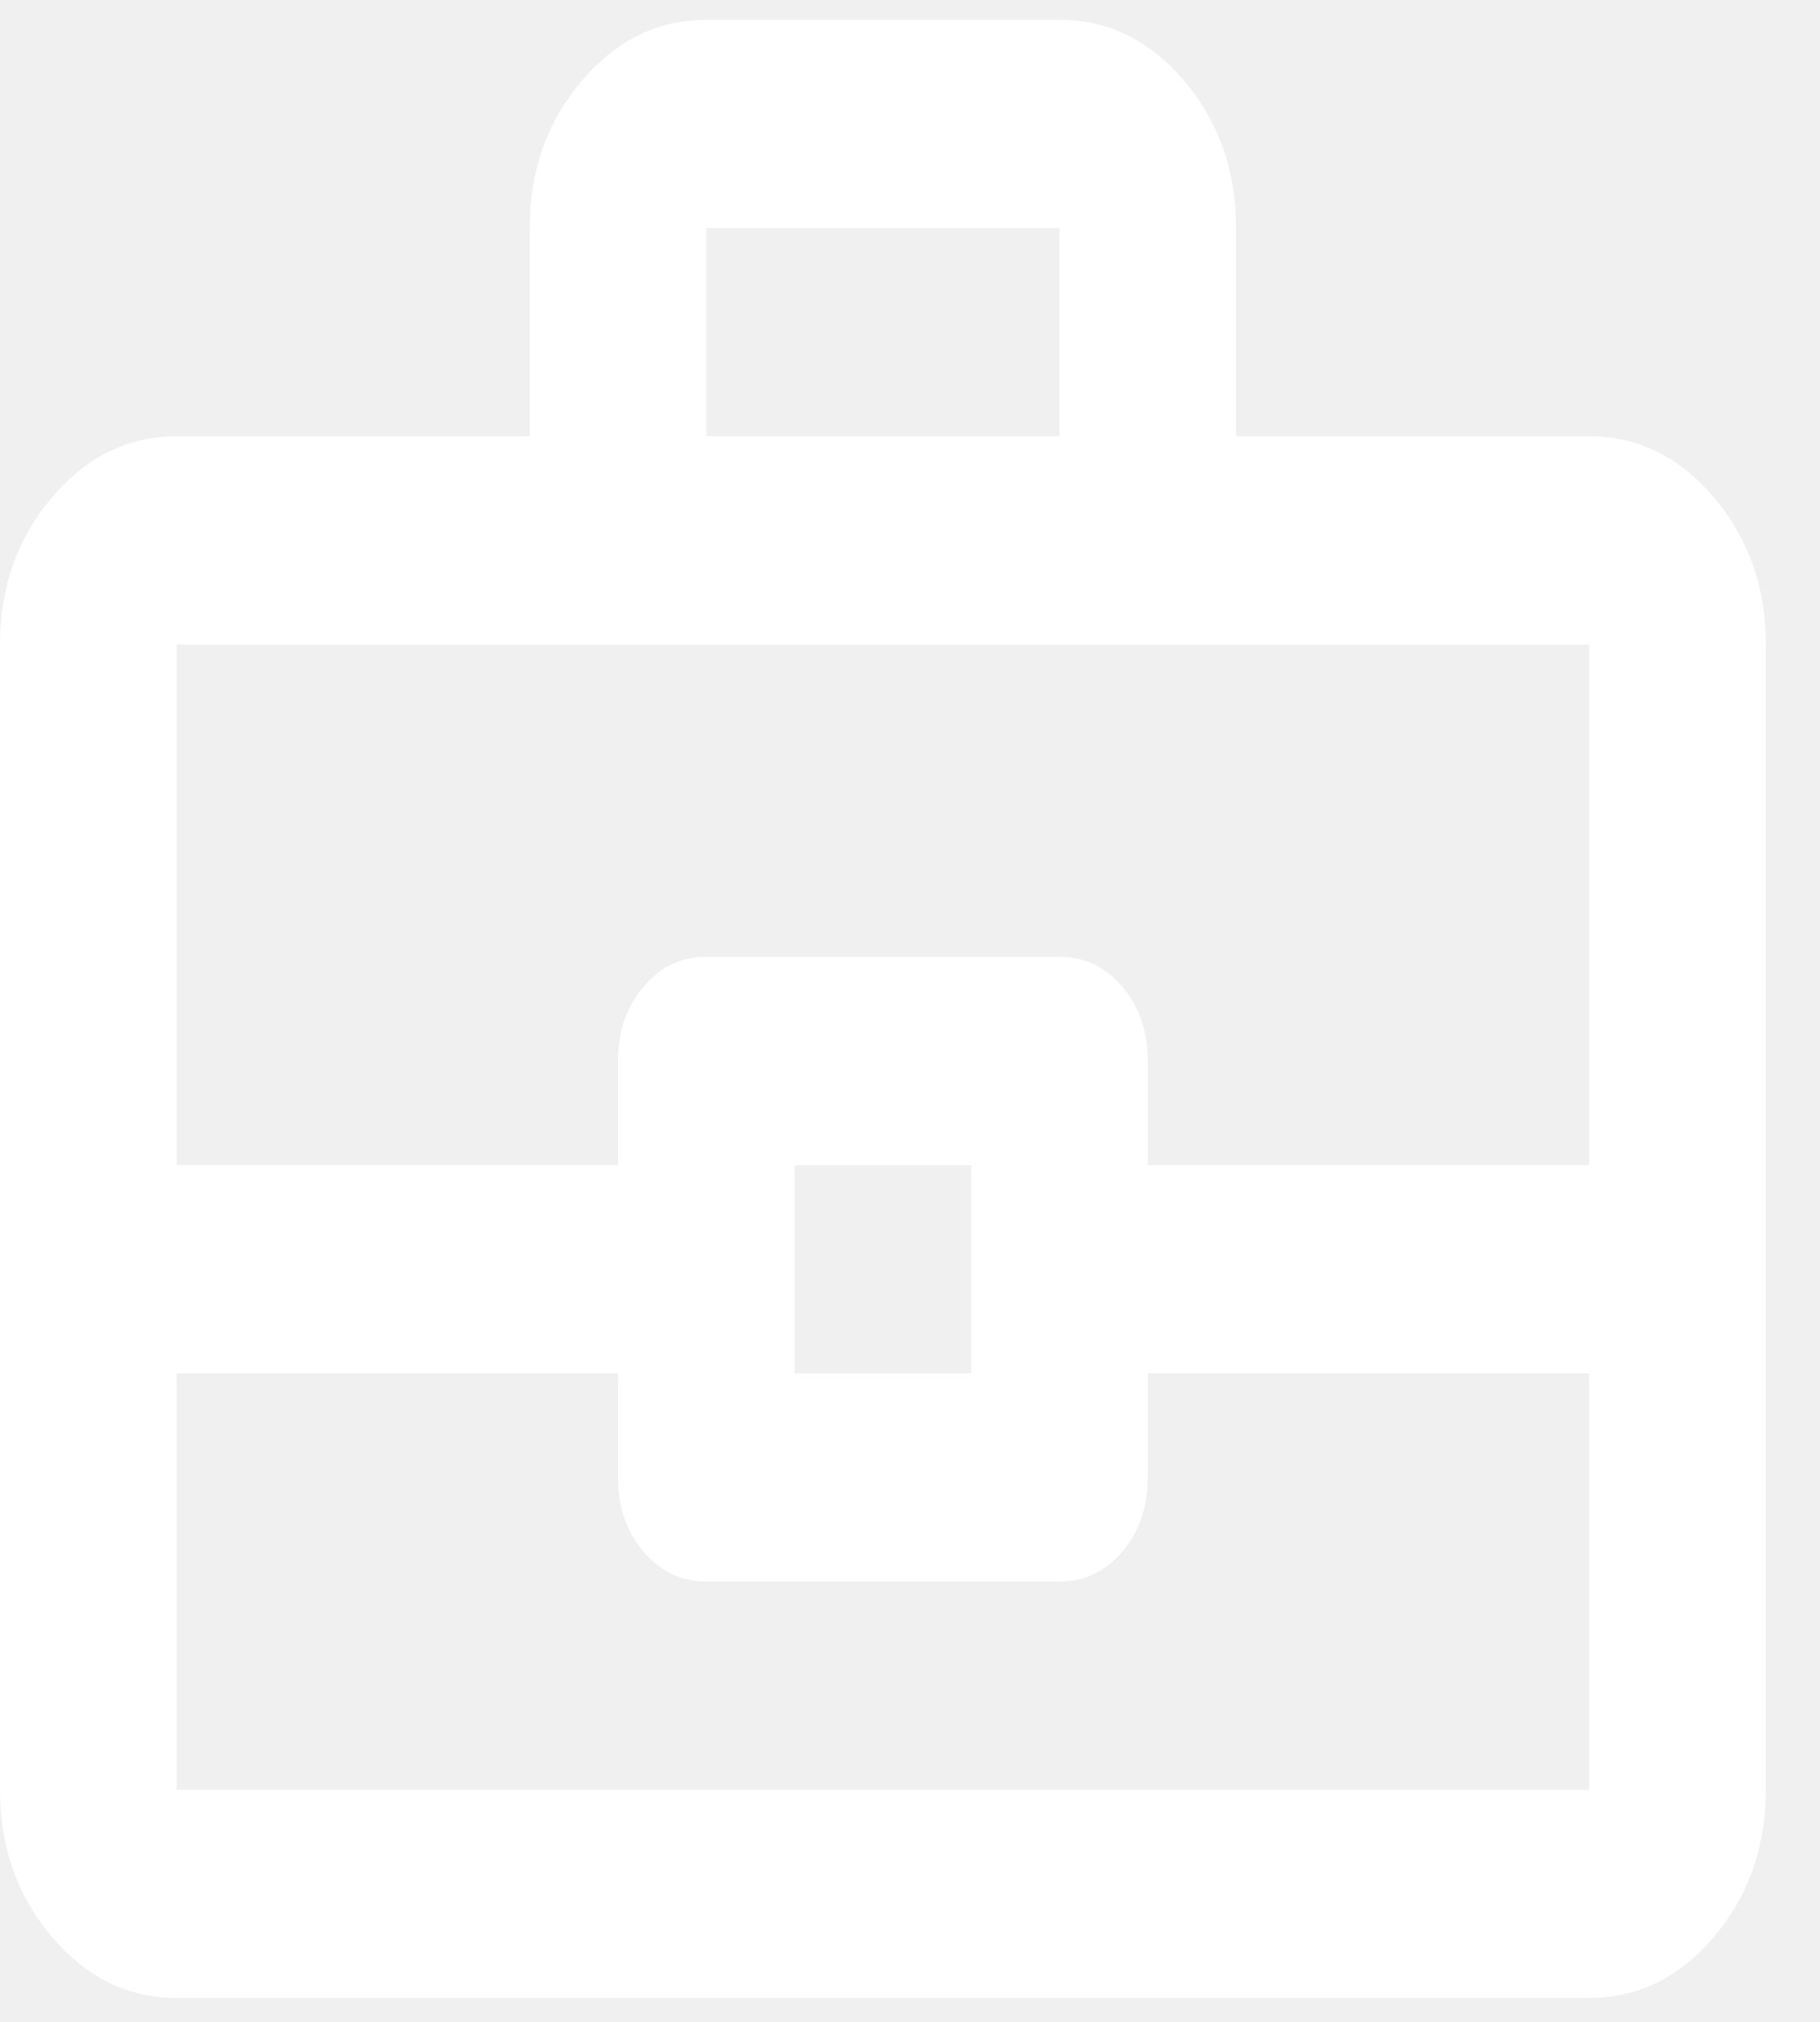
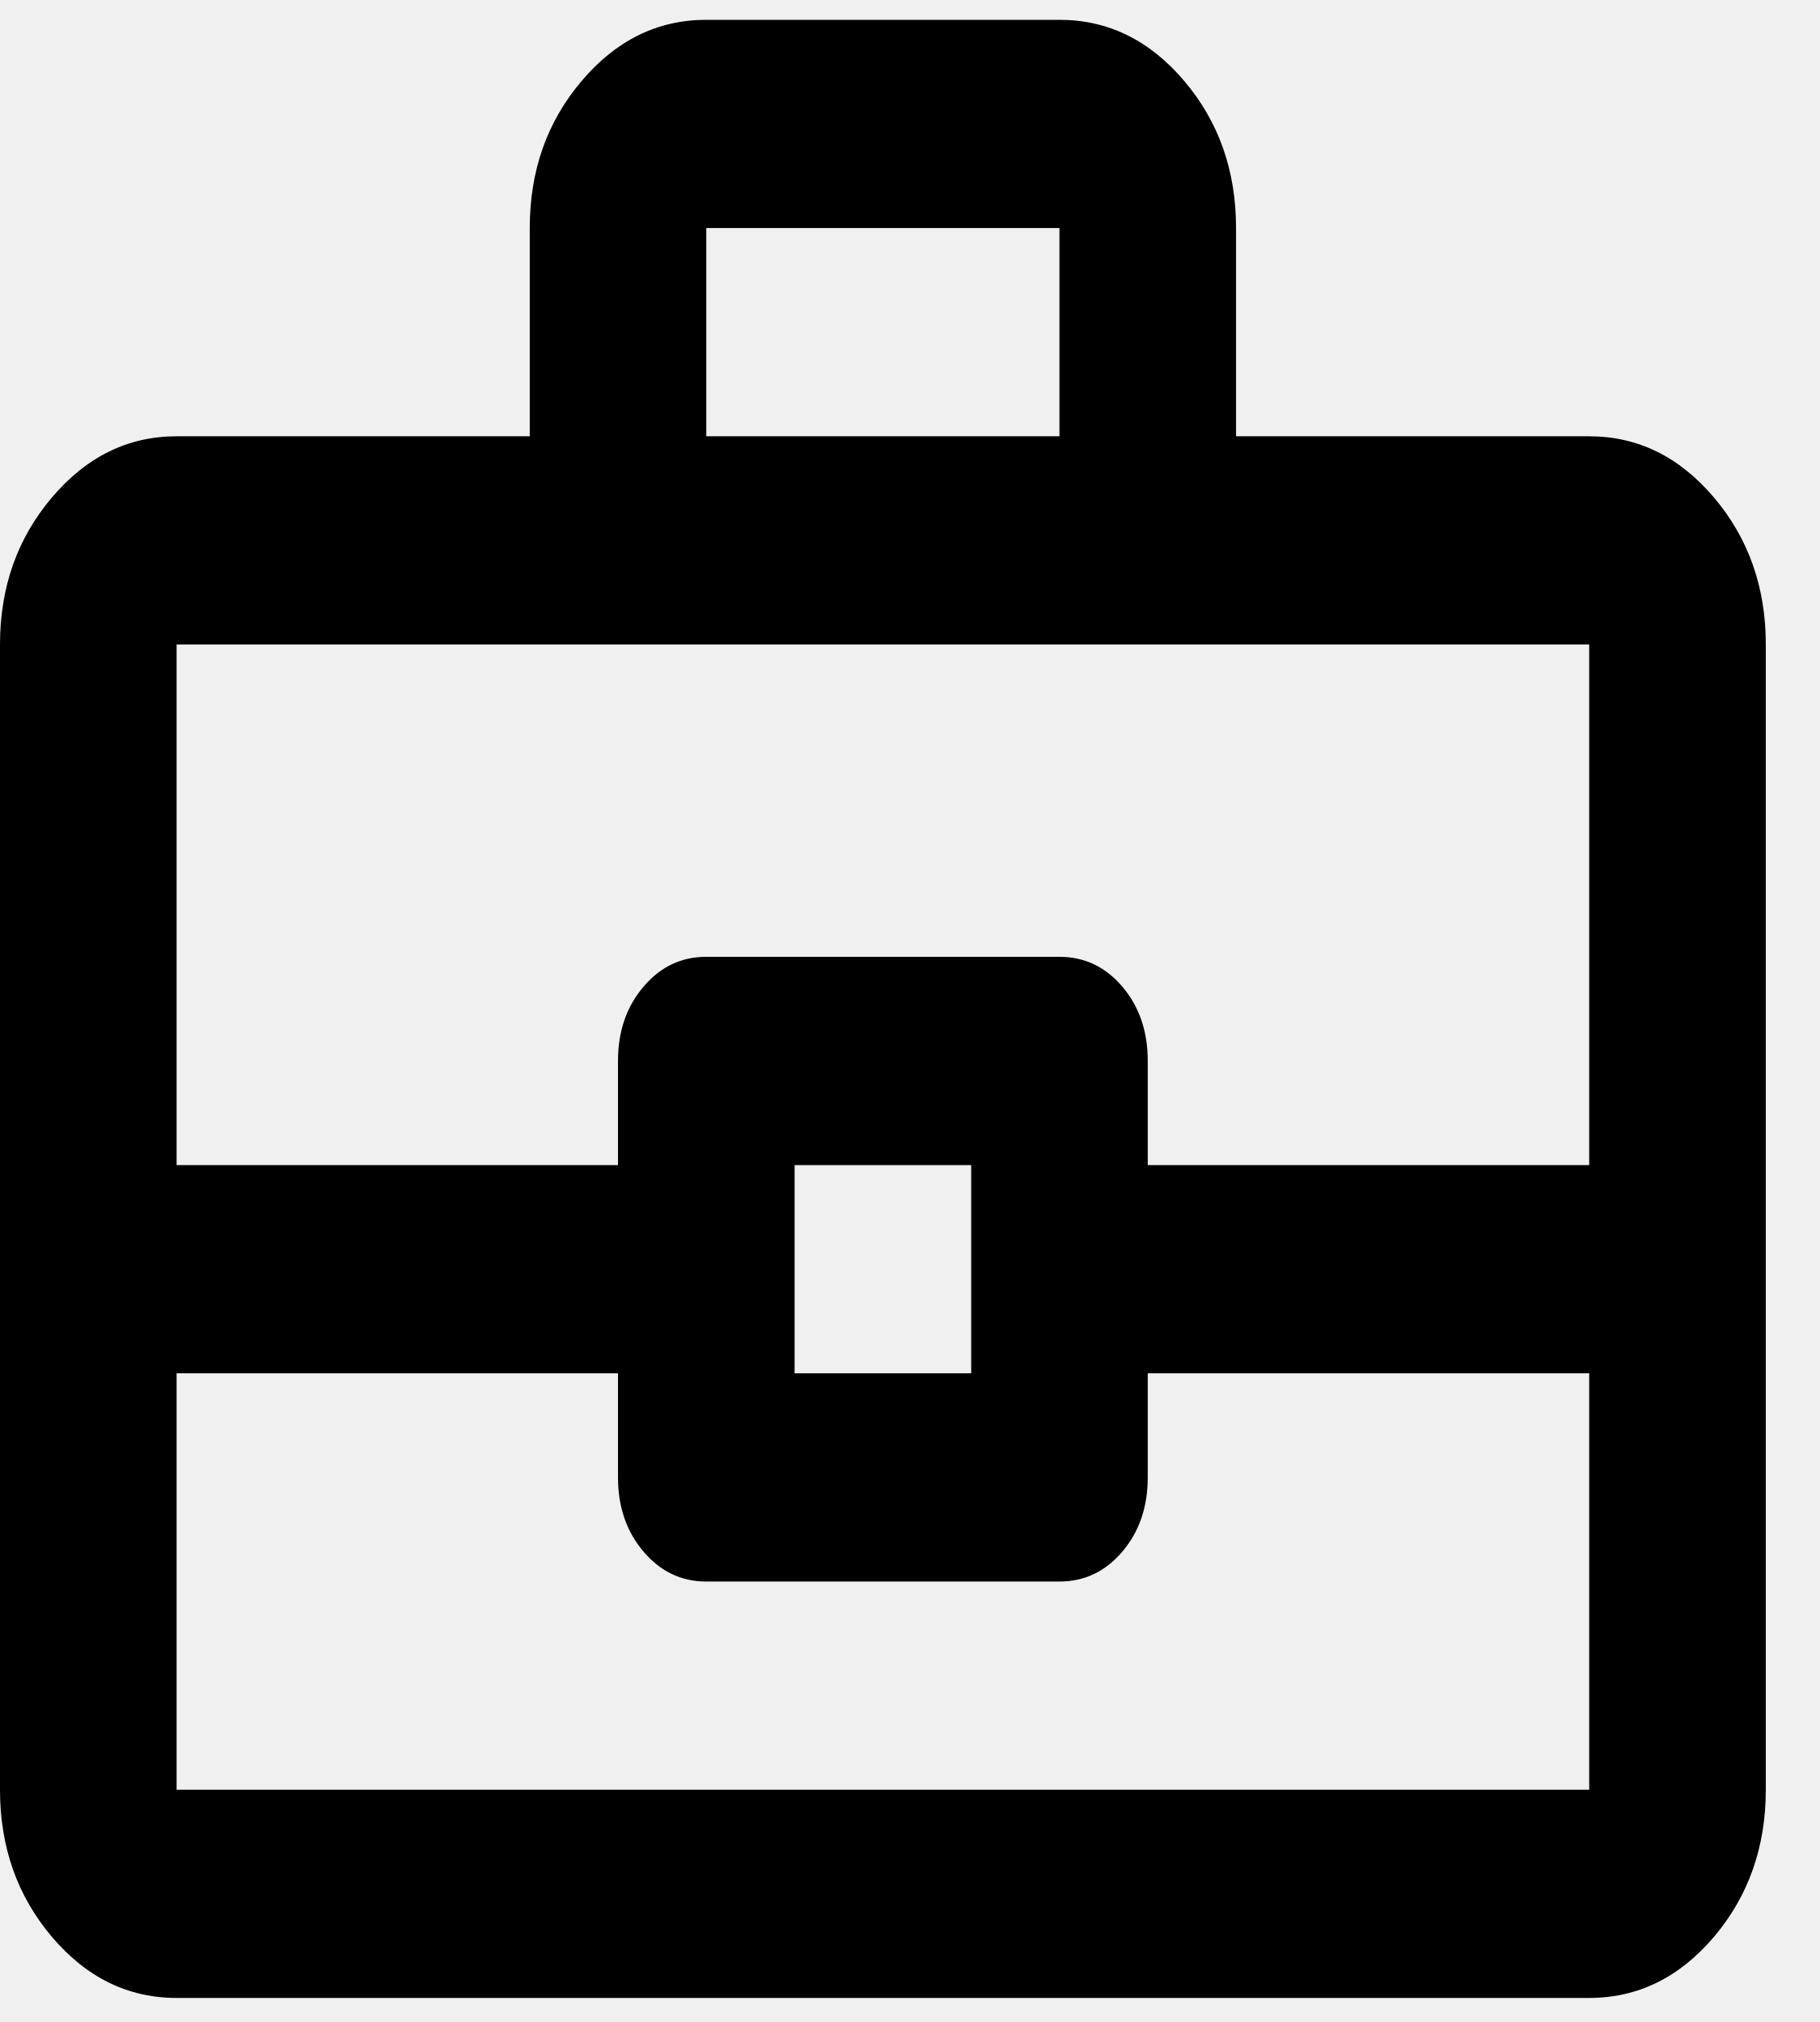
- <svg xmlns="http://www.w3.org/2000/svg" width="27" height="30" viewBox="0 0 27 30" fill="none">
-   <path d="M7.859 6.473V3.383C7.859 2.534 8.115 1.806 8.629 1.201C9.141 0.596 9.758 0.294 10.478 0.294H15.717C16.438 0.294 17.055 0.596 17.568 1.201C18.081 1.806 18.337 2.534 18.337 3.383V6.473H23.576C24.297 6.473 24.913 6.776 25.427 7.381C25.939 7.986 26.196 8.713 26.196 9.562V26.554C26.196 27.404 25.939 28.131 25.427 28.737C24.913 29.341 24.297 29.643 23.576 29.643H2.62C1.899 29.643 1.283 29.341 0.77 28.737C0.257 28.131 0 27.404 0 26.554V9.562C0 8.713 0.257 7.986 0.77 7.381C1.283 6.776 1.899 6.473 2.62 6.473H7.859ZM10.478 6.473H15.717V3.383H10.478V6.473ZM23.576 20.375H17.027V21.92C17.027 22.357 16.902 22.724 16.651 23.02C16.4 23.316 16.088 23.465 15.717 23.465H10.478C10.107 23.465 9.796 23.316 9.546 23.02C9.294 22.724 9.168 22.357 9.168 21.92V20.375H2.62V26.554H23.576V20.375ZM11.788 20.375H14.408V17.286H11.788V20.375ZM2.62 17.286H9.168V15.741C9.168 15.303 9.294 14.936 9.546 14.64C9.796 14.344 10.107 14.196 10.478 14.196H15.717C16.088 14.196 16.4 14.344 16.651 14.64C16.902 14.936 17.027 15.303 17.027 15.741V17.286H23.576V9.562H2.62V17.286Z" fill="white" />
+ <svg xmlns="http://www.w3.org/2000/svg" width="27" height="30" viewBox="0 0 27 30">
+   <path d="M7.859 6.473V3.383C7.859 2.534 8.115 1.806 8.629 1.201C9.141 0.596 9.758 0.294 10.478 0.294H15.717C16.438 0.294 17.055 0.596 17.568 1.201C18.081 1.806 18.337 2.534 18.337 3.383V6.473H23.576C24.297 6.473 24.913 6.776 25.427 7.381C25.939 7.986 26.196 8.713 26.196 9.562V26.554C26.196 27.404 25.939 28.131 25.427 28.737C24.913 29.341 24.297 29.643 23.576 29.643H2.62C1.899 29.643 1.283 29.341 0.77 28.737C0.257 28.131 0 27.404 0 26.554V9.562C0 8.713 0.257 7.986 0.77 7.381C1.283 6.776 1.899 6.473 2.62 6.473H7.859ZM10.478 6.473H15.717V3.383H10.478V6.473ZM23.576 20.375H17.027V21.92C17.027 22.357 16.902 22.724 16.651 23.02C16.4 23.316 16.088 23.465 15.717 23.465H10.478C10.107 23.465 9.796 23.316 9.546 23.02C9.294 22.724 9.168 22.357 9.168 21.92V20.375H2.62V26.554H23.576V20.375ZM11.788 20.375H14.408V17.286H11.788V20.375ZM2.62 17.286H9.168V15.741C9.168 15.303 9.294 14.936 9.546 14.64C9.796 14.344 10.107 14.196 10.478 14.196H15.717C16.088 14.196 16.4 14.344 16.651 14.64C16.902 14.936 17.027 15.303 17.027 15.741V17.286H23.576V9.562H2.62V17.286Z" />
</svg>
